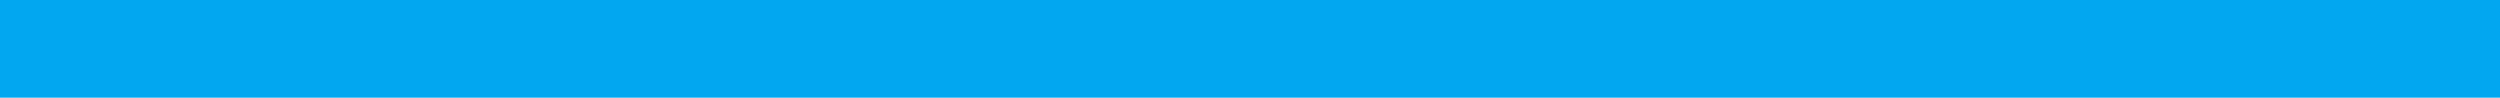
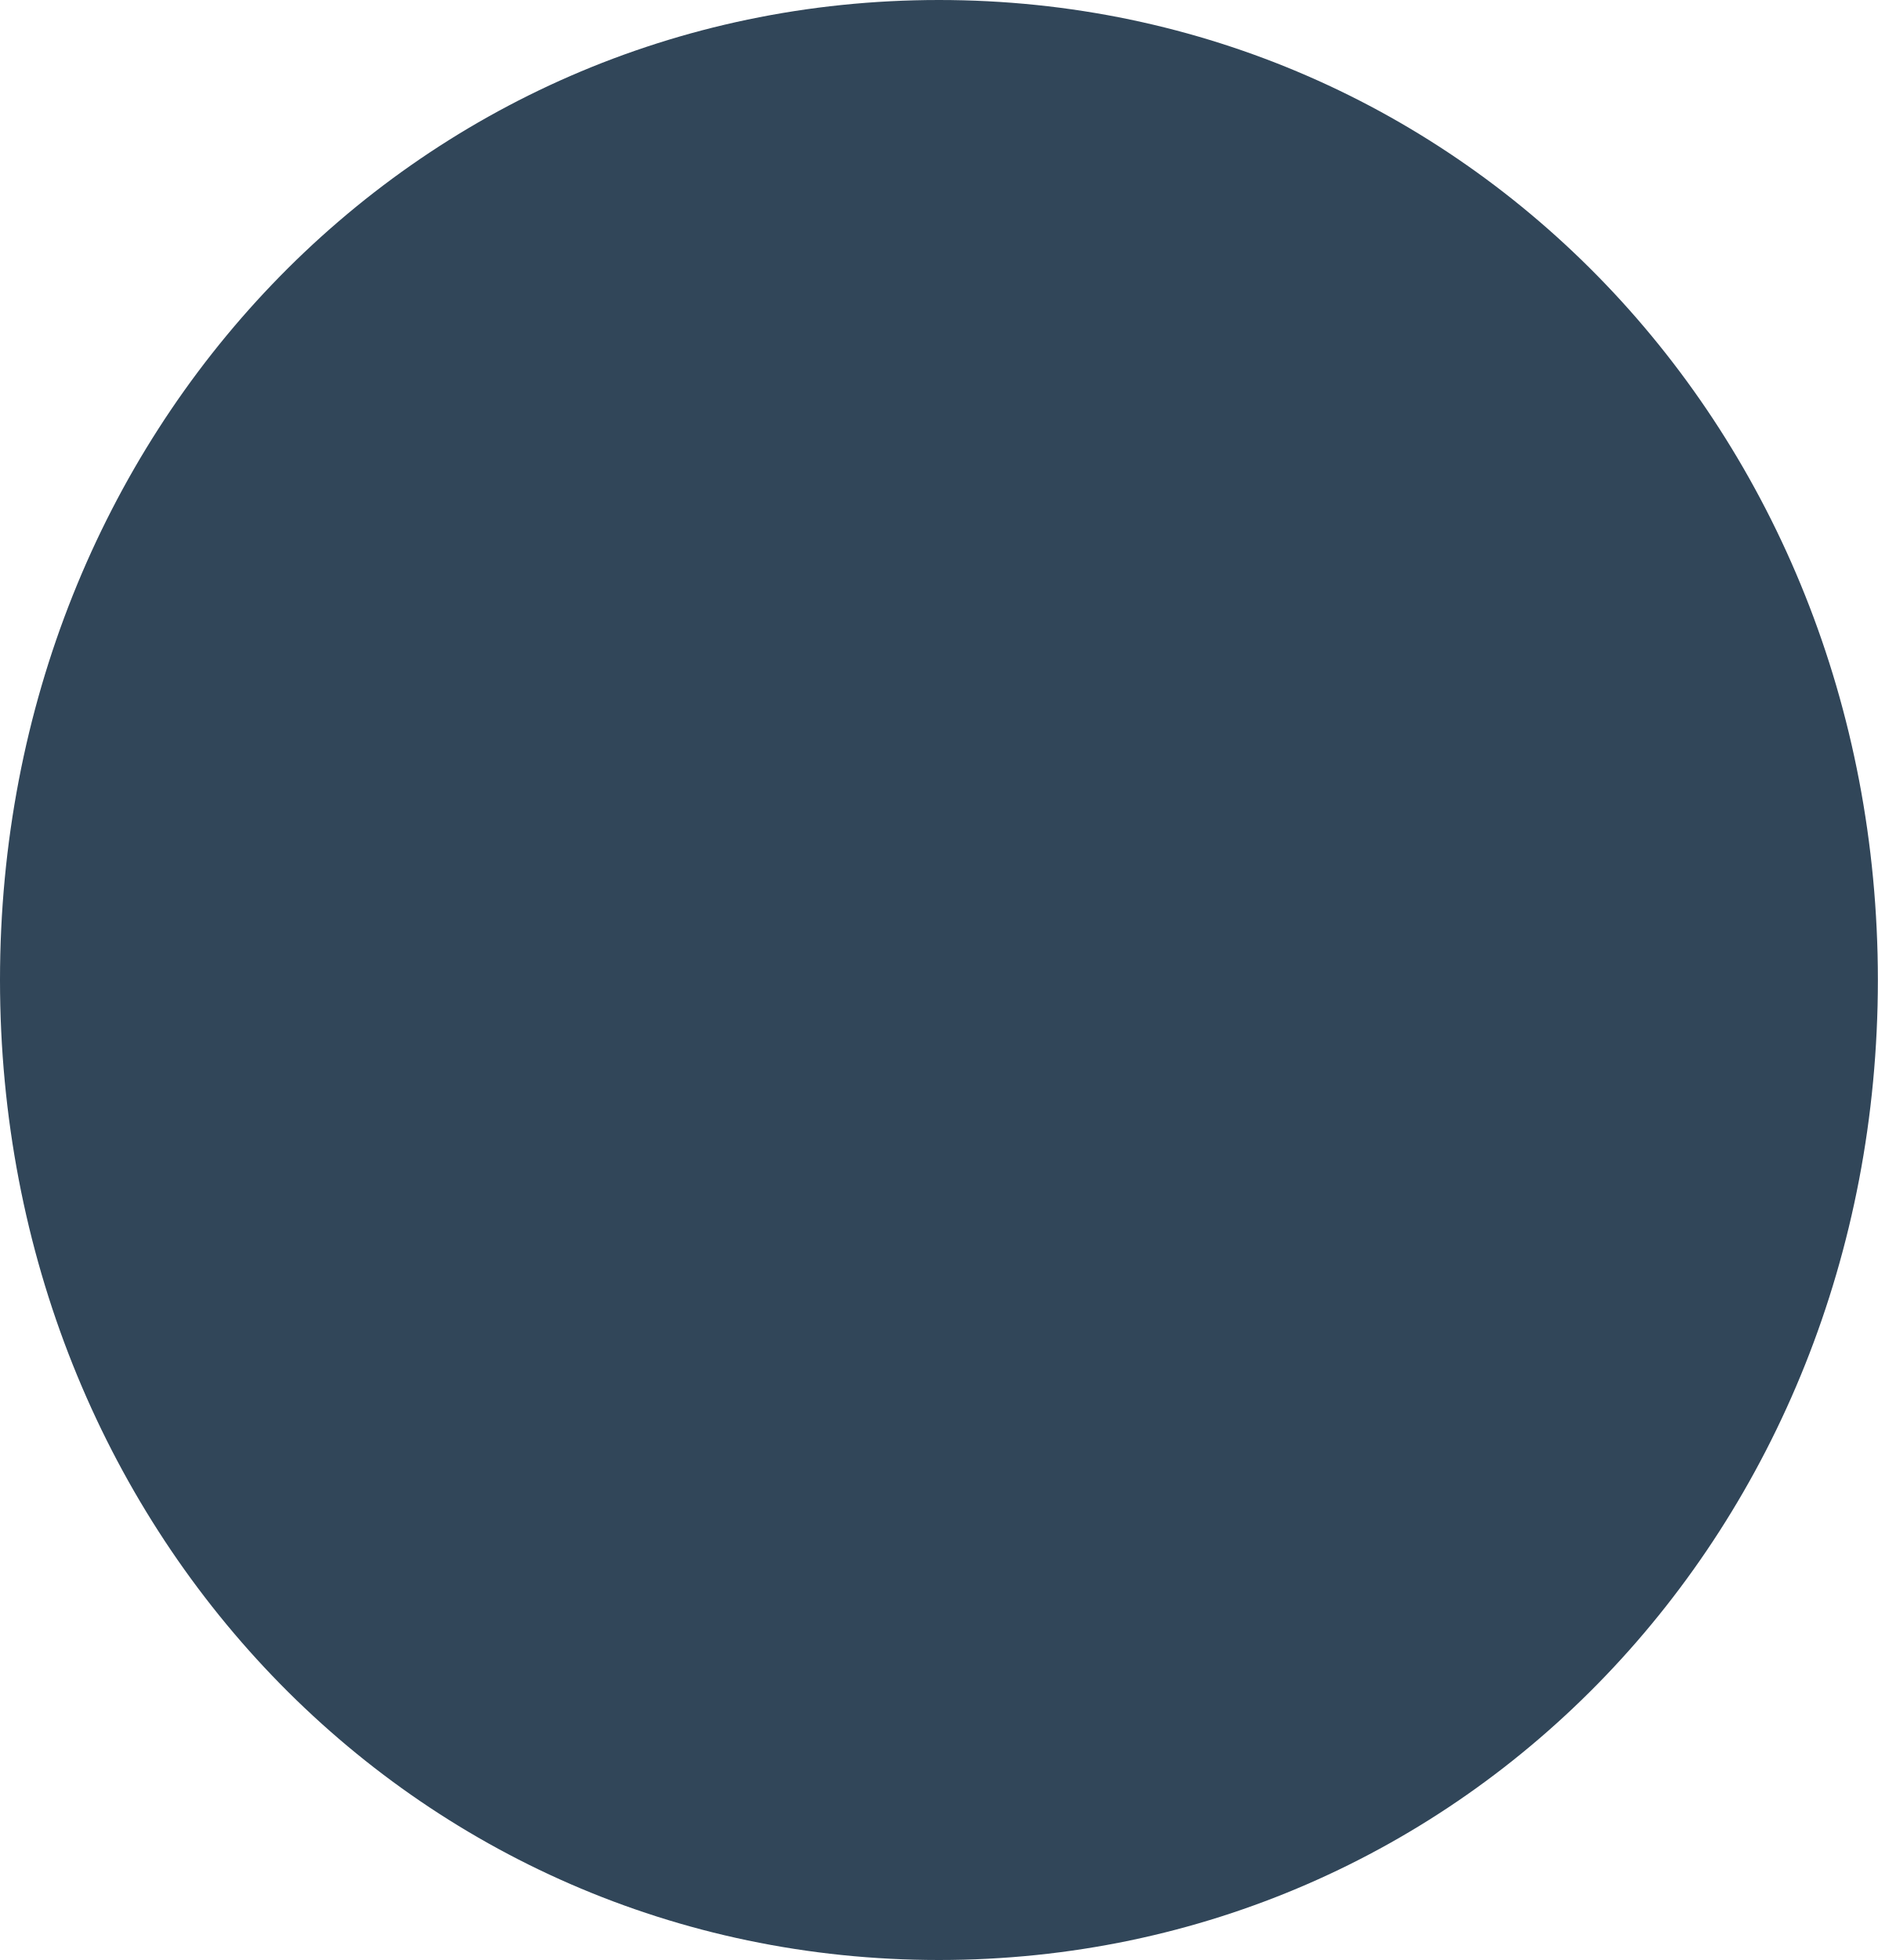
- <svg xmlns="http://www.w3.org/2000/svg" version="1.1" width="1510px" height="59px">
-   <g transform="matrix(1 0 0 1 -217 -173 )">
-     <path d="M 0 59  L 0 0  L 1510 0  L 1510 59  L 44.14 59  L 0 59  Z " fill-rule="nonzero" fill="#02a7f0" stroke="none" transform="matrix(1 0 0 1 217 173 )" />
+ <svg xmlns="http://www.w3.org/2000/svg" version="1.1" width="23px" height="24px">
+   <g transform="matrix(1 0 0 1 -1304 -413 )">
+     <path d="M 1315.5 413  C 1321.94 413  1327 418.28  1327 425  C 1327 431.72  1321.94 437  1315.5 437  C 1309.06 437  1304 431.72  1304 425  C 1304 418.28  1309.06 413  1315.5 413  Z " fill-rule="nonzero" fill="#314659" stroke="none" />
  </g>
</svg>
